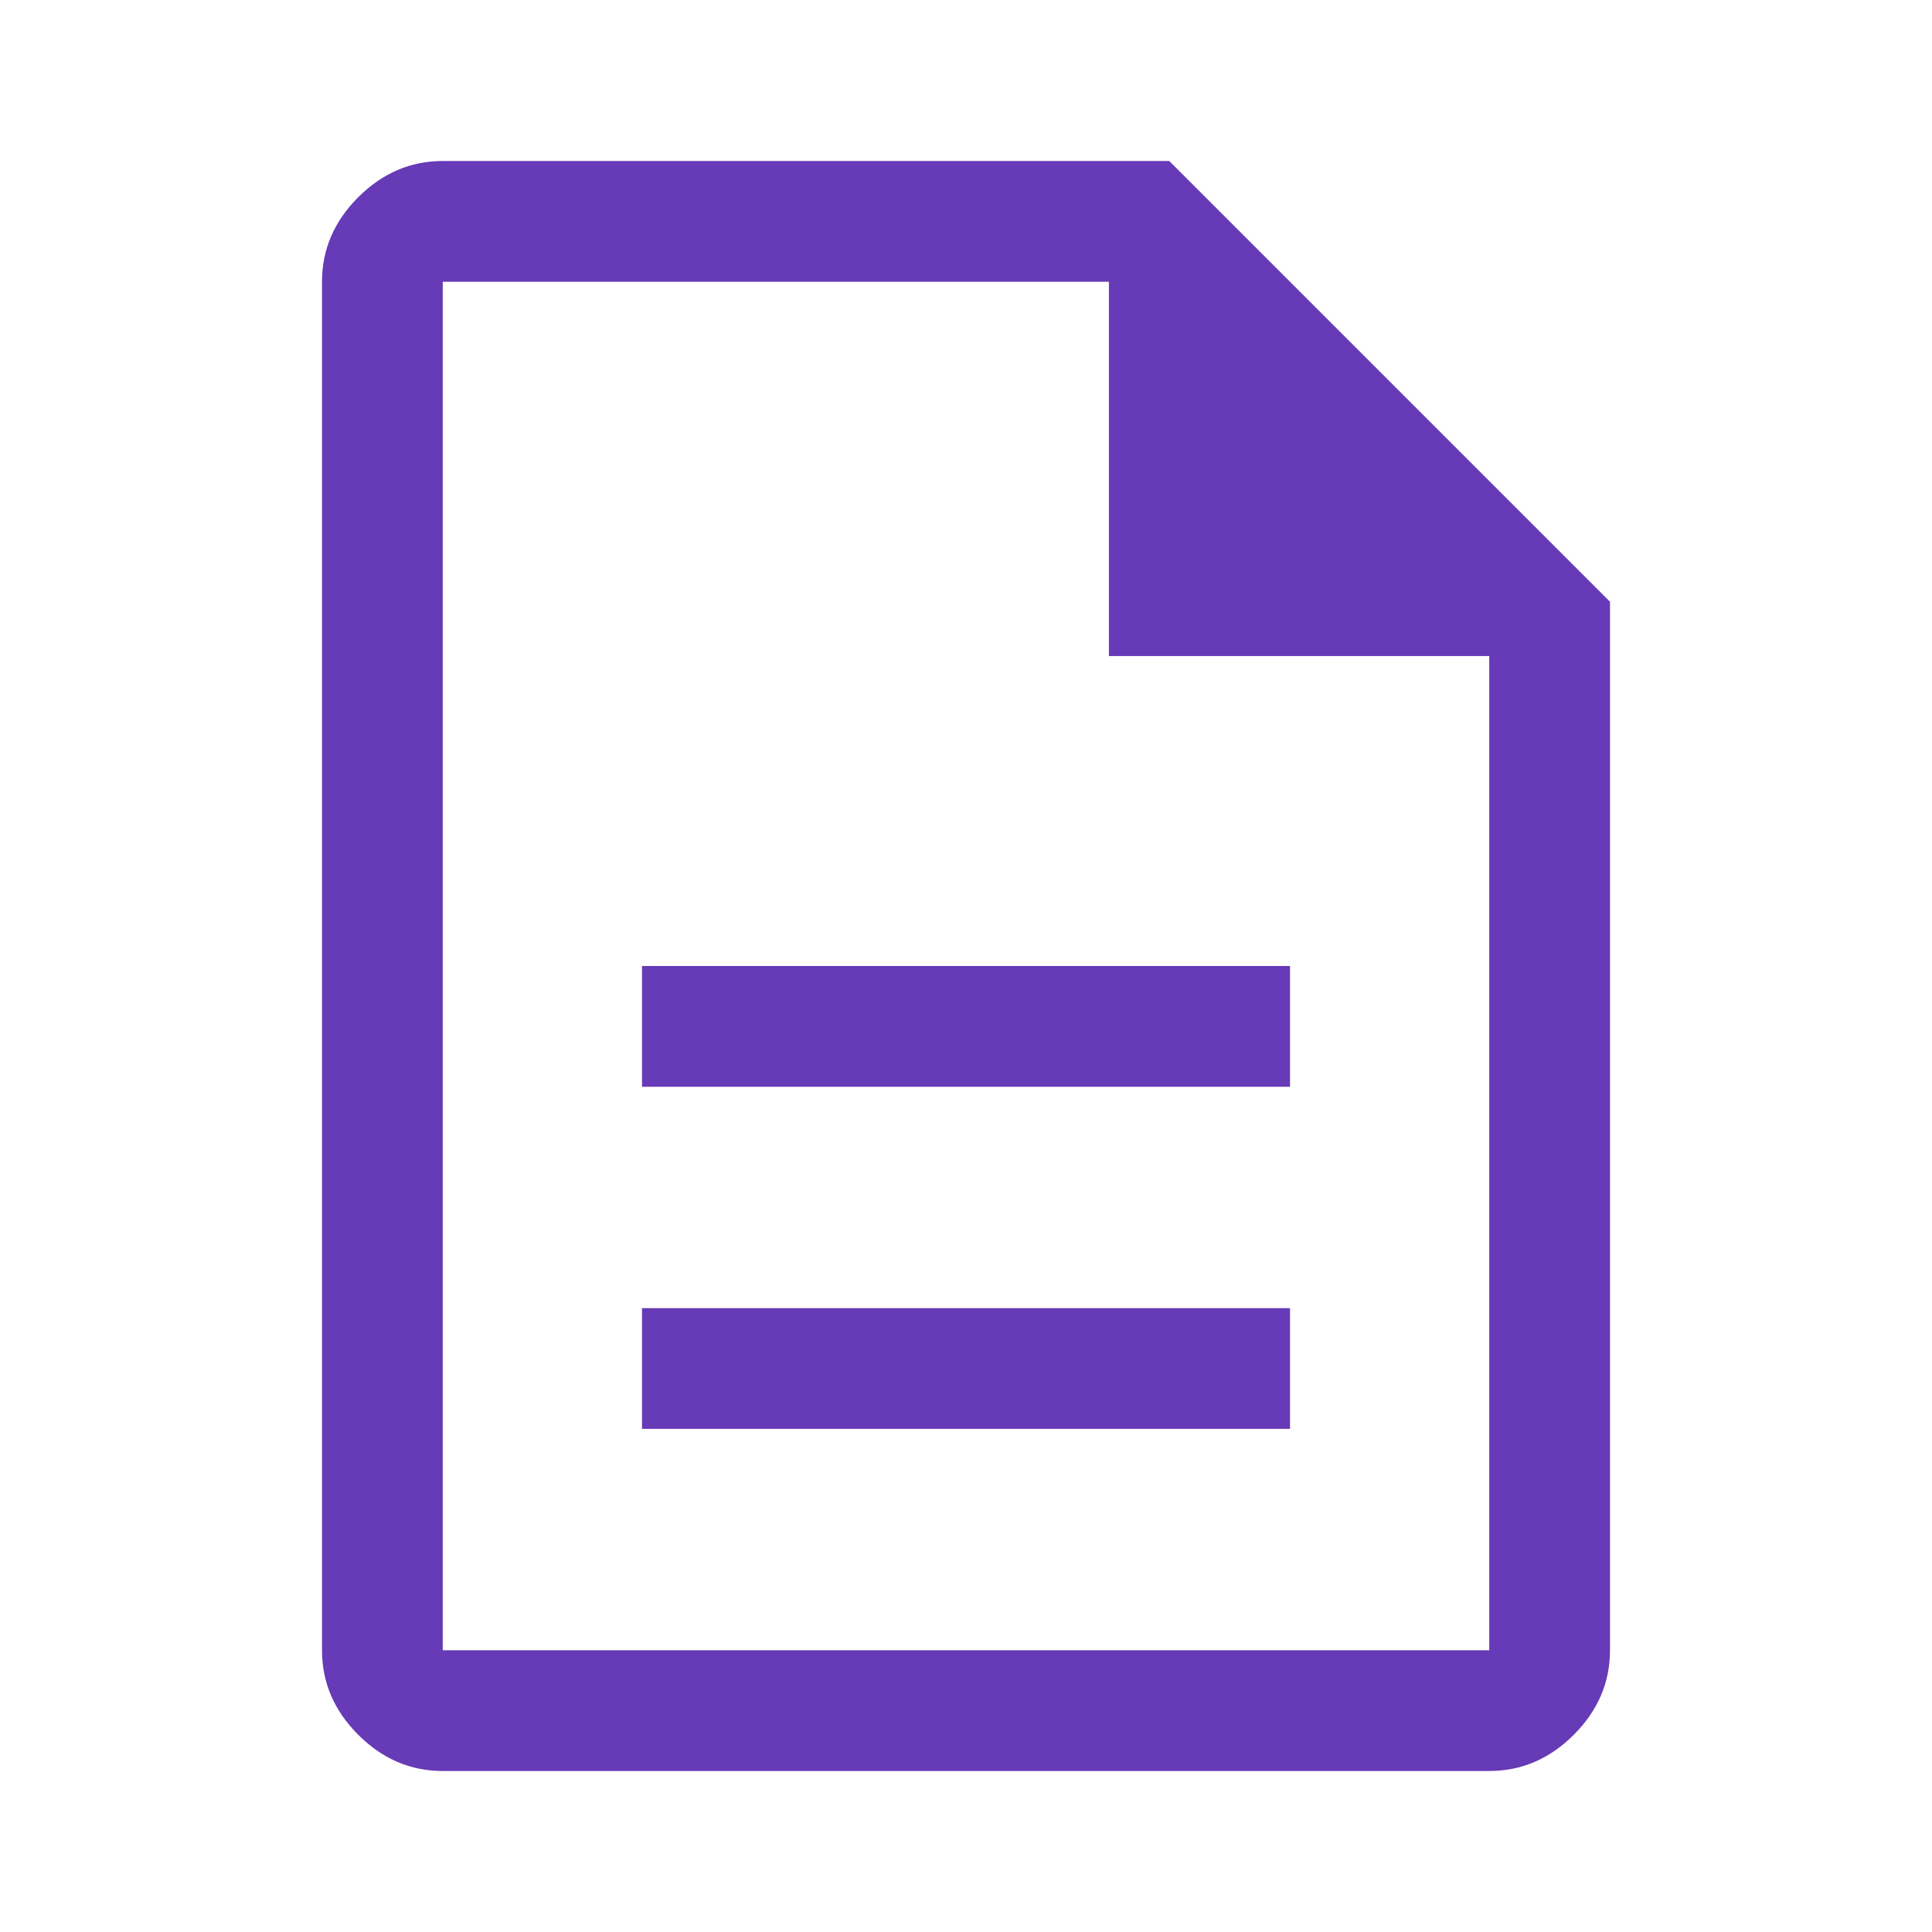
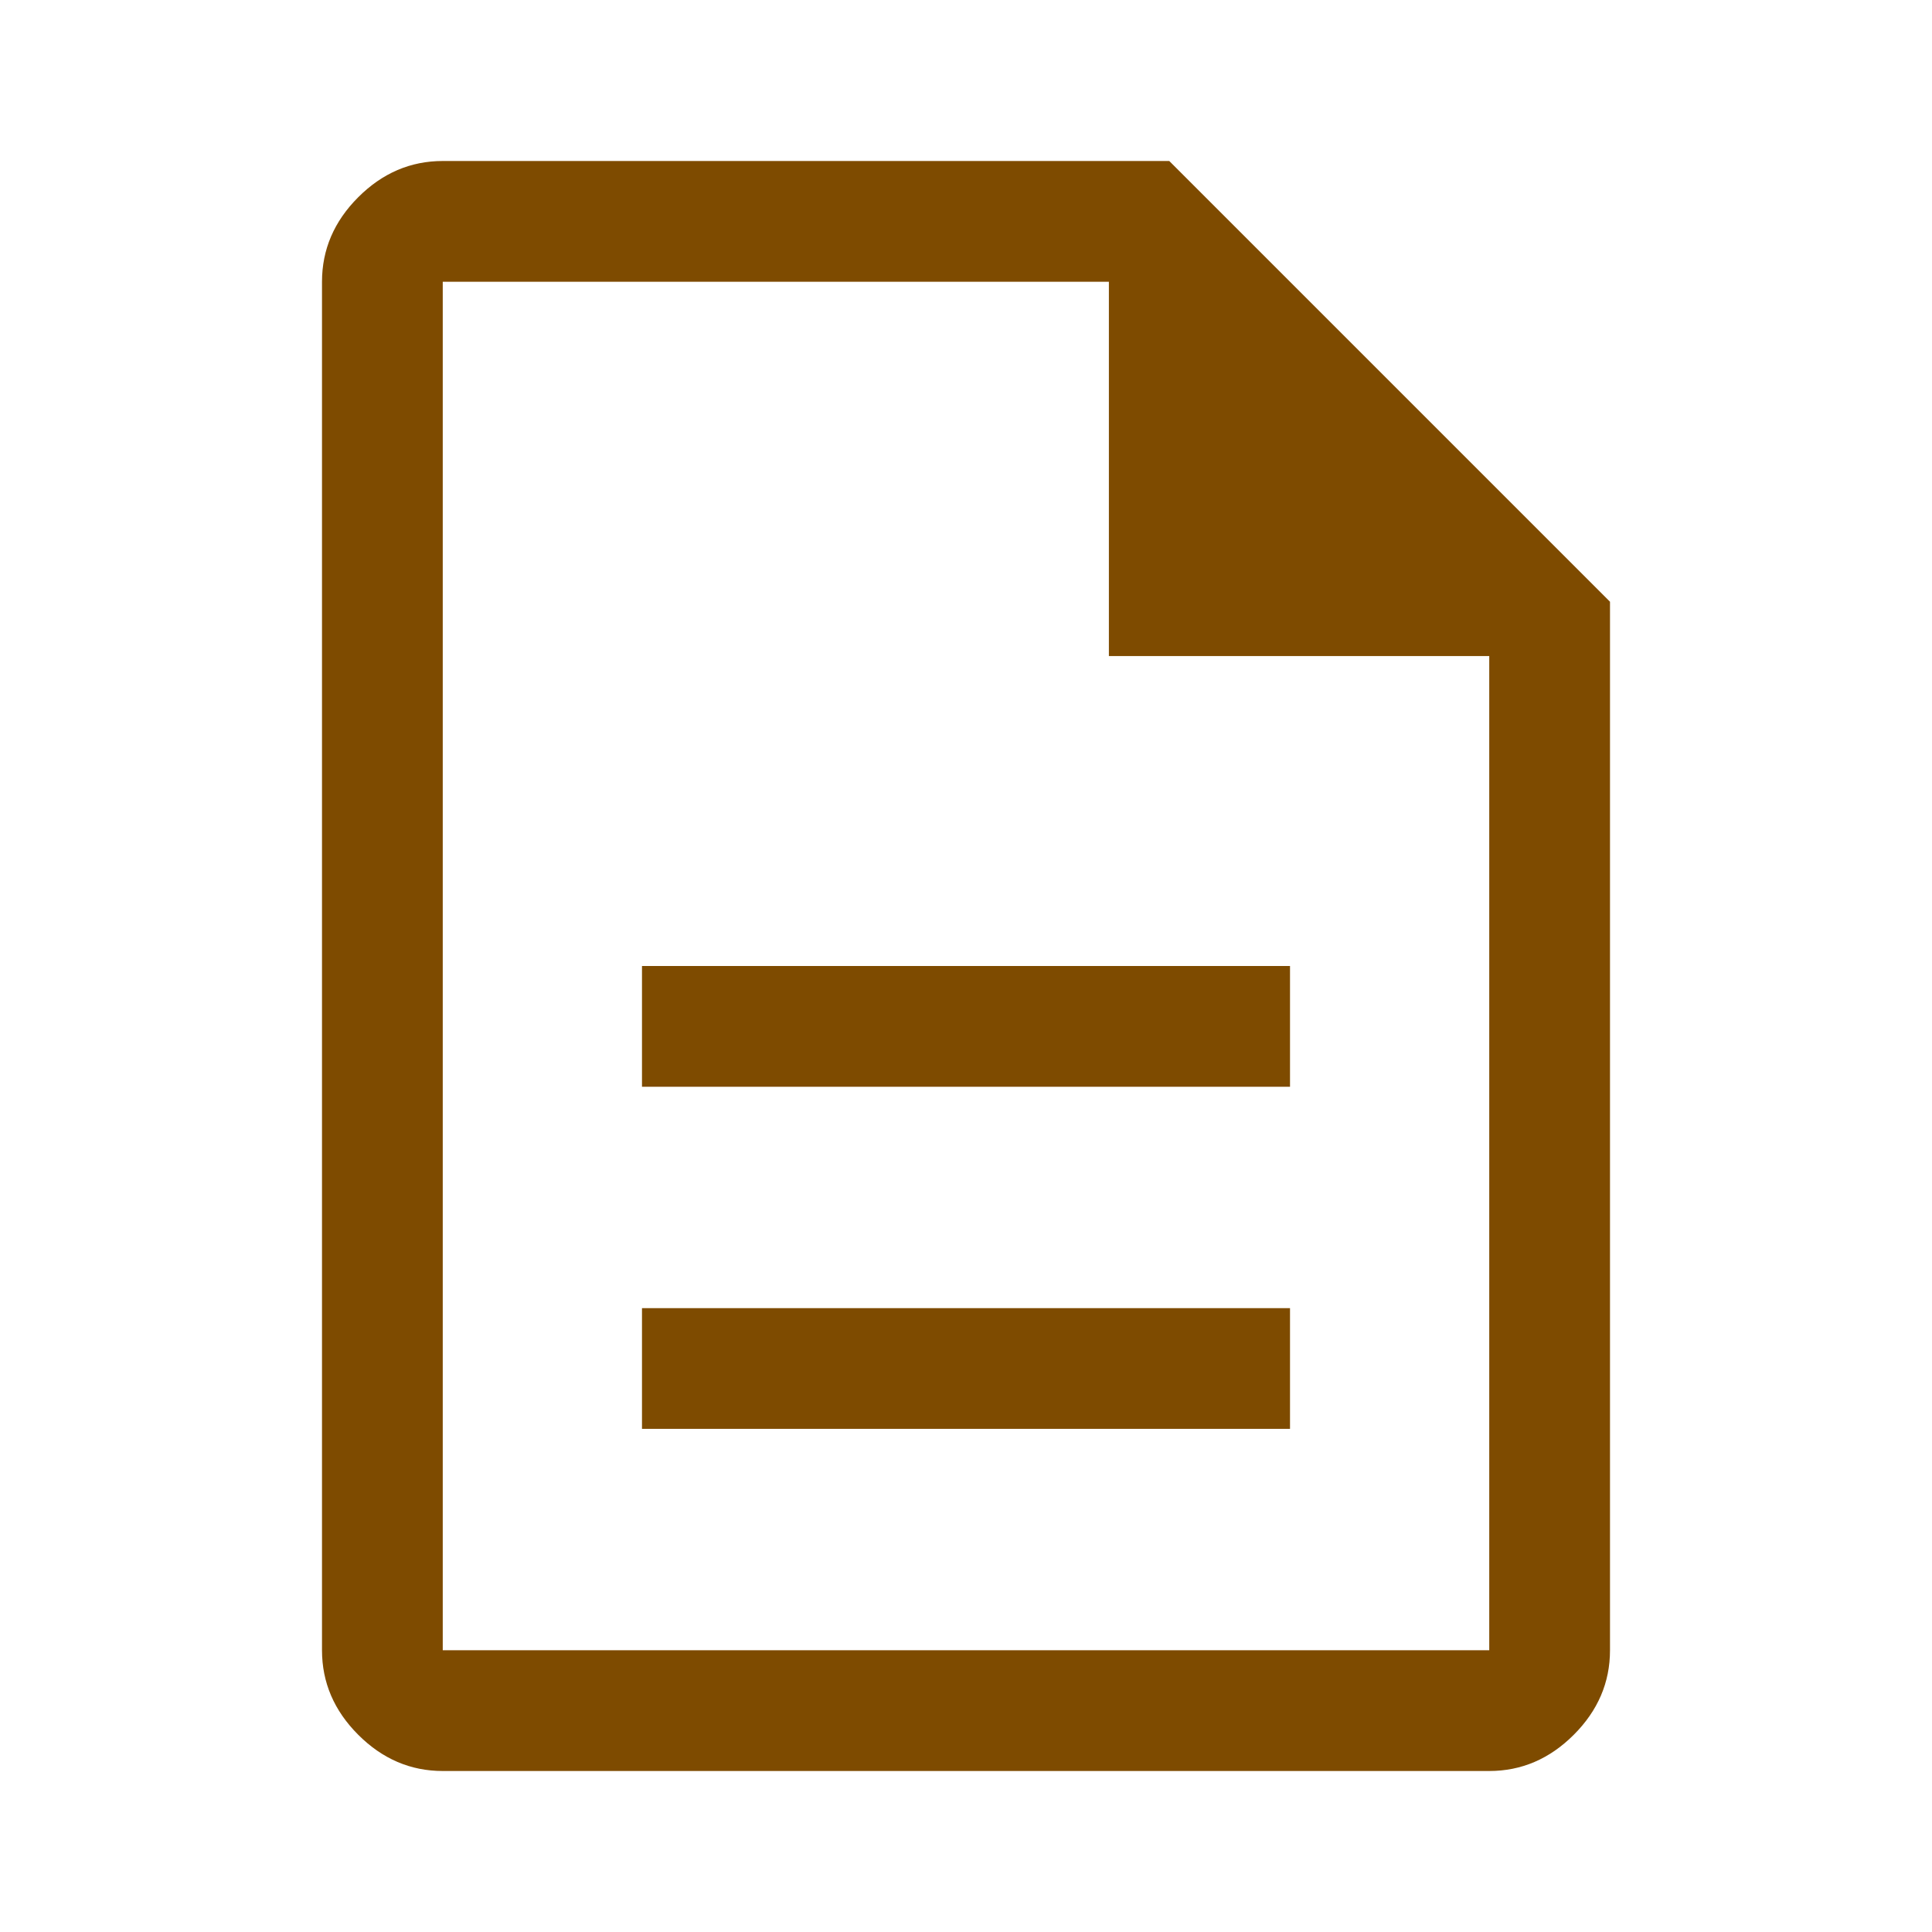
- <svg xmlns="http://www.w3.org/2000/svg" height="48" width="48" fill="#673ab7">
+ <svg xmlns="http://www.w3.org/2000/svg" height="48" width="48" fill="#7e4b00">
  <path d="M15.95 35.5H32.05V32.5H15.95ZM15.95 27H32.05V24H15.95ZM11 44Q9.8 44 8.9 43.1Q8 42.2 8 41V7Q8 5.8 8.9 4.9Q9.8 4 11 4H29.05L40 14.95V41Q40 42.2 39.1 43.1Q38.2 44 37 44ZM27.55 16.3V7H11Q11 7 11 7Q11 7 11 7V41Q11 41 11 41Q11 41 11 41H37Q37 41 37 41Q37 41 37 41V16.3ZM11 7V16.3V7V16.3V41Q11 41 11 41Q11 41 11 41Q11 41 11 41Q11 41 11 41V7Q11 7 11 7Q11 7 11 7Z" />
</svg>
